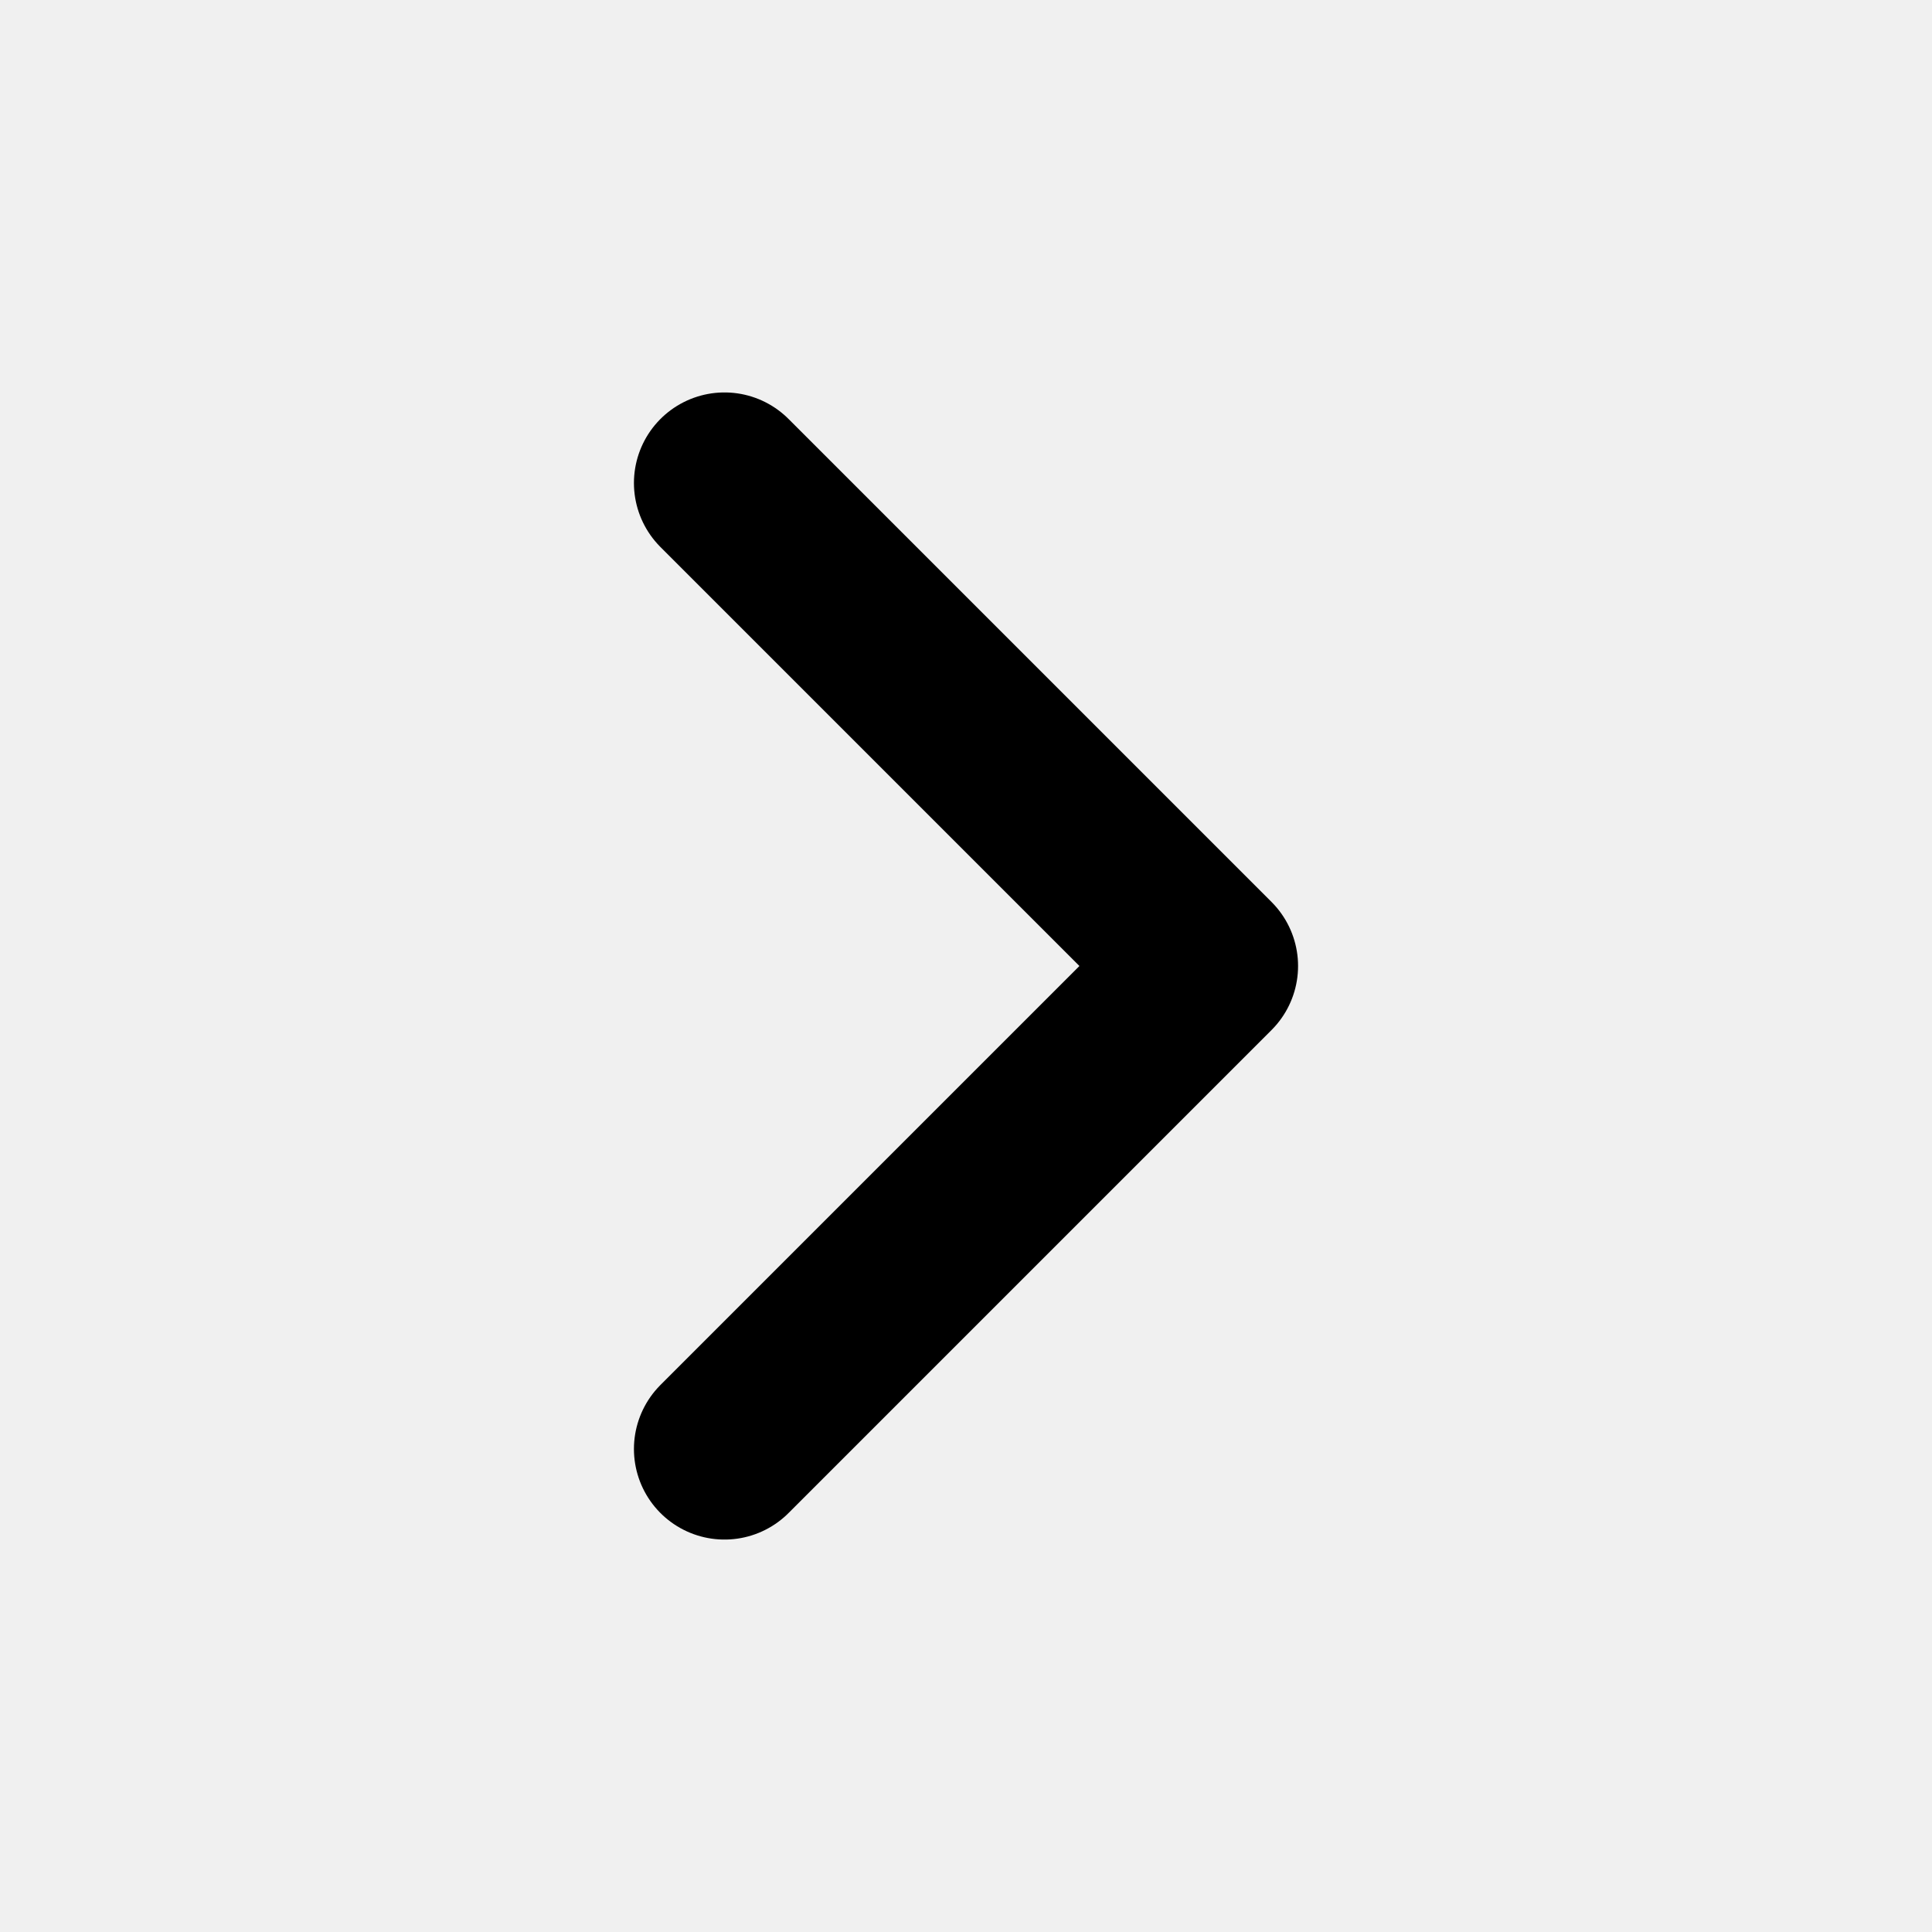
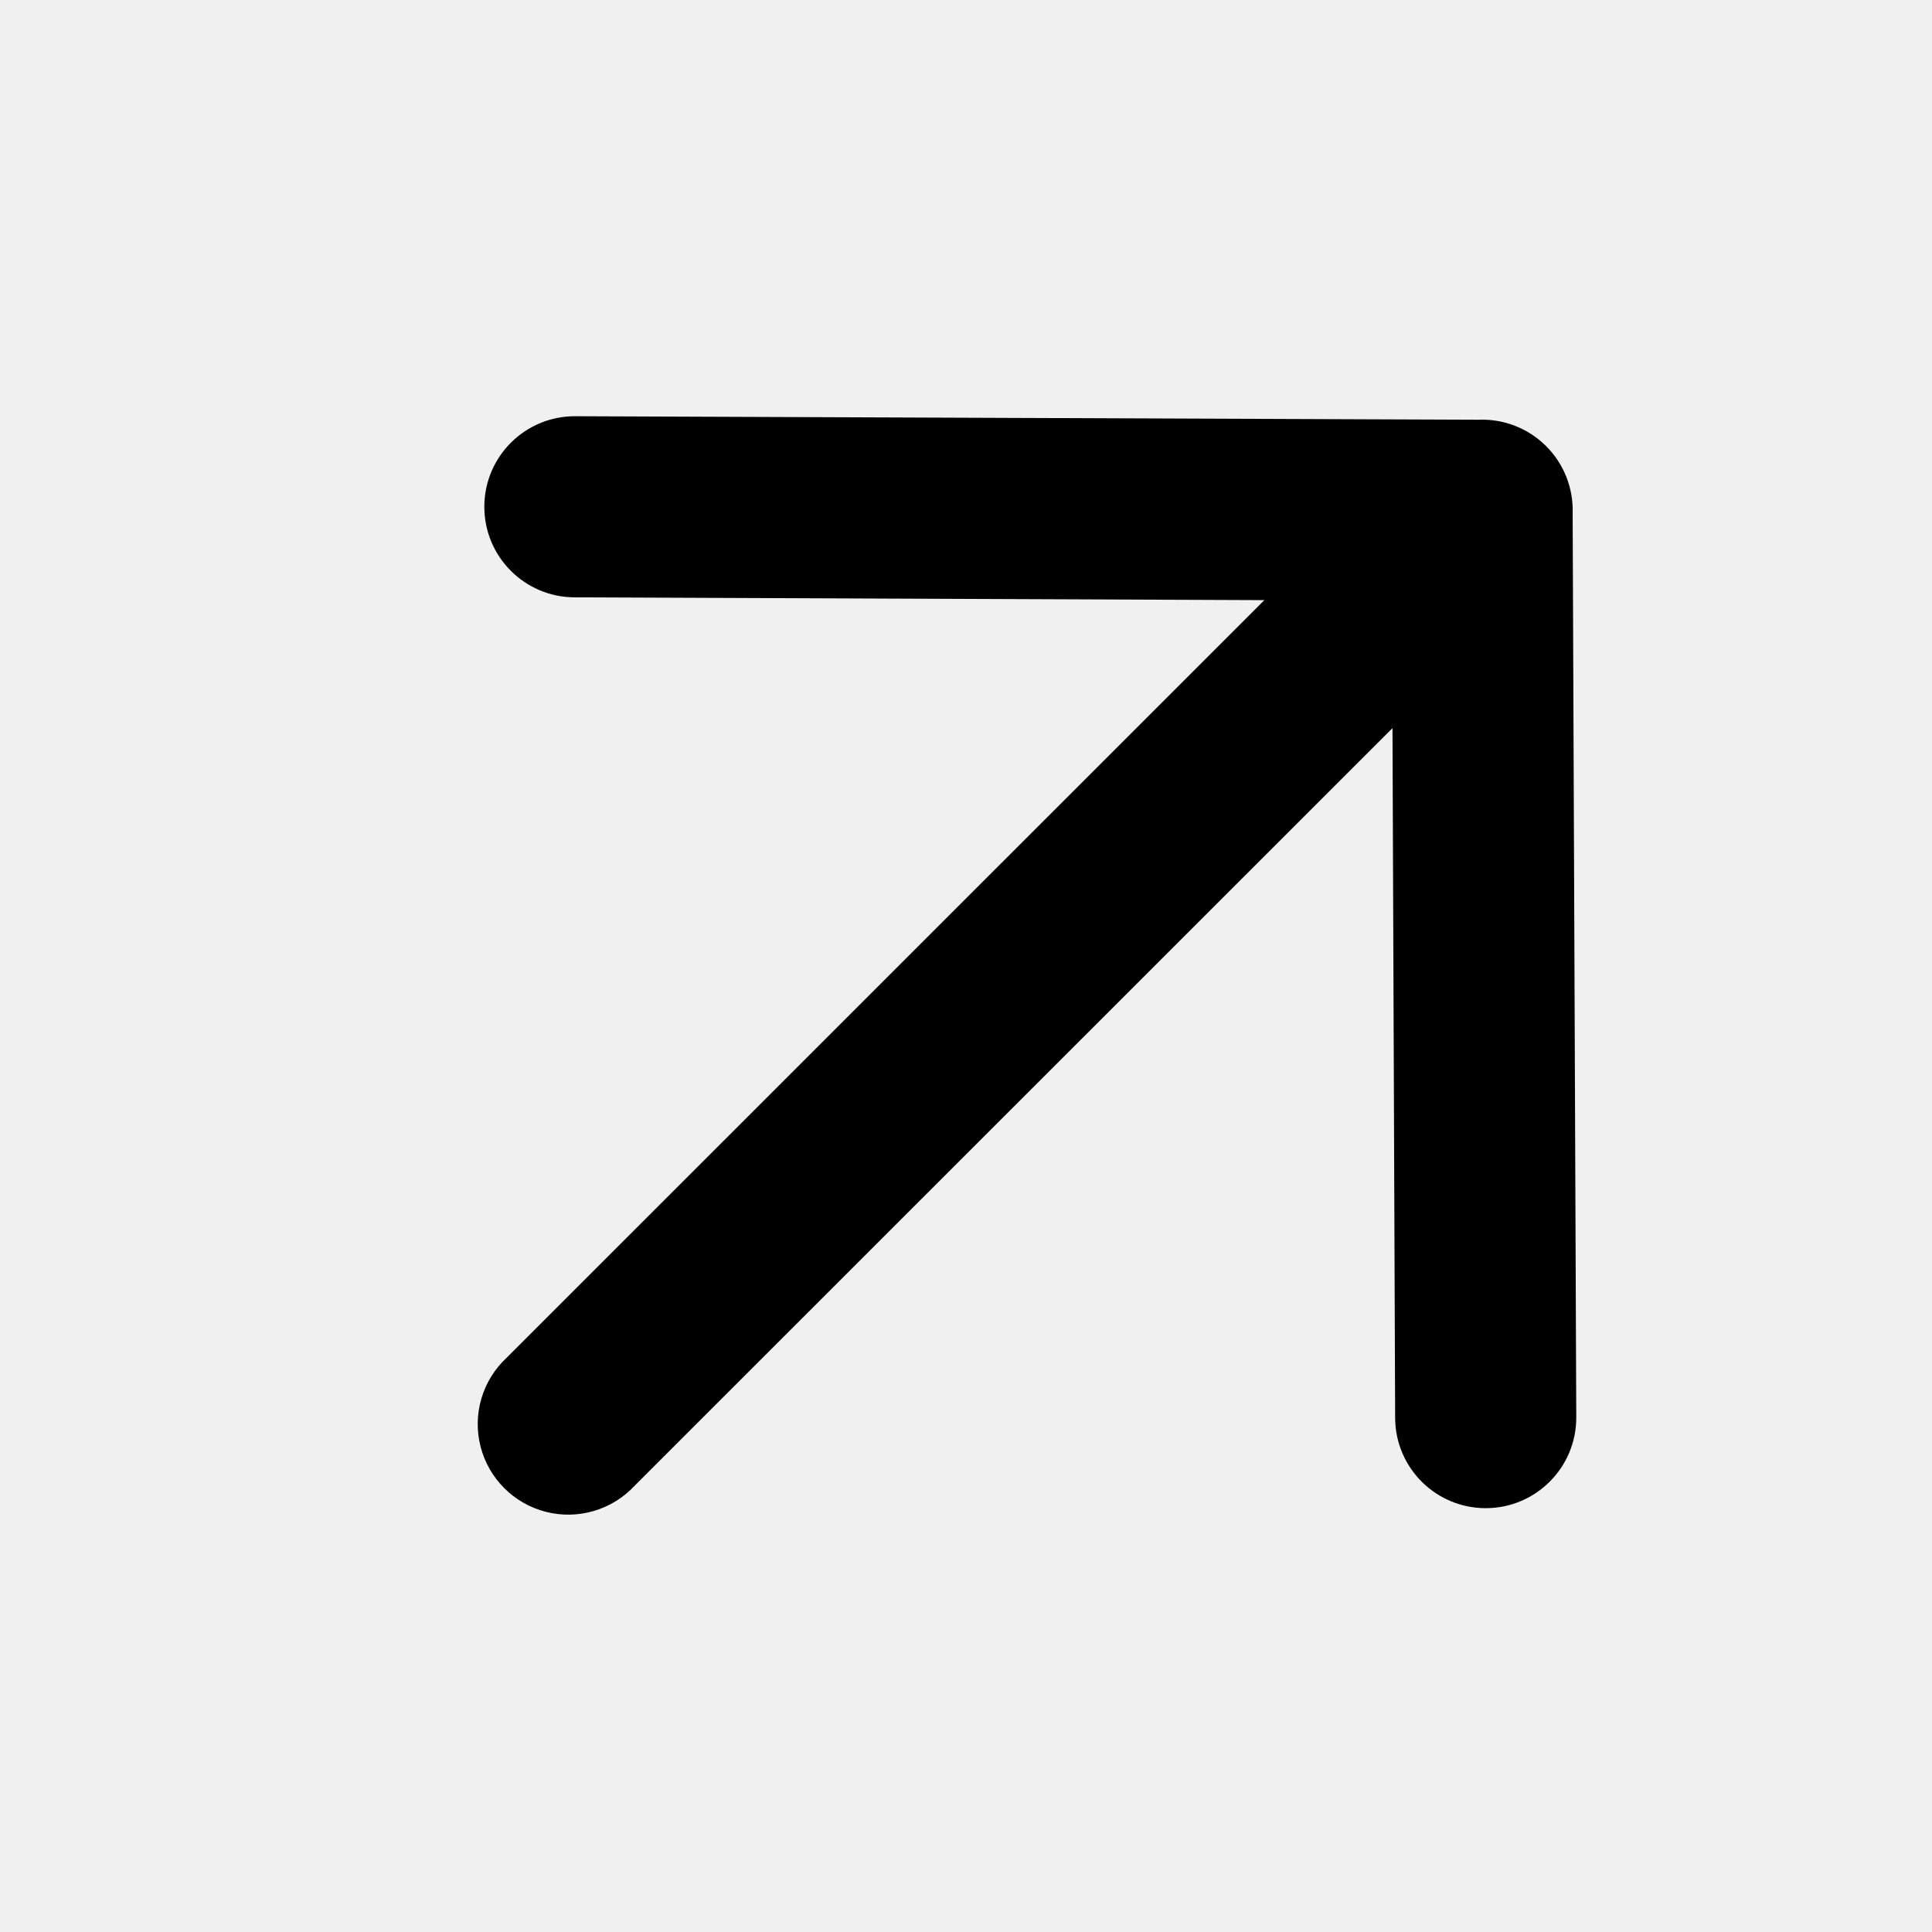
- <svg xmlns="http://www.w3.org/2000/svg" width="16" height="16" viewBox="0 0 16 16">
-   <path d="M6 4l4 4-4 4" stroke="currentColor" stroke-width="1.5" fill="none" stroke-linecap="round" stroke-linejoin="round" />
+ <svg xmlns="http://www.w3.org/2000/svg" viewBox="0 0 16 16" width="16" height="16" preserveAspectRatio="xMidYMid meet" fill="none">
+   <g clip-path="url(#a)">
+     <path fill-rule="evenodd" clip-rule="evenodd" d="M4.764 3.447a.75.75 0 0 0-.006 1.5l5.713.023-6.276 6.275a.75.75 0 1 0 1.06 1.06l6.277-6.275.022 5.713a.75.75 0 0 0 1.5-.006l-.03-7.487a.75.75 0 0 0-.78-.774z" fill="currentColor" />
+   </g>
+   <defs>
+     <clipPath id="a">
+       <path fill="#fff" d="M.5 0h16v16H.5z" />
+     </clipPath>
+   </defs>
</svg>
